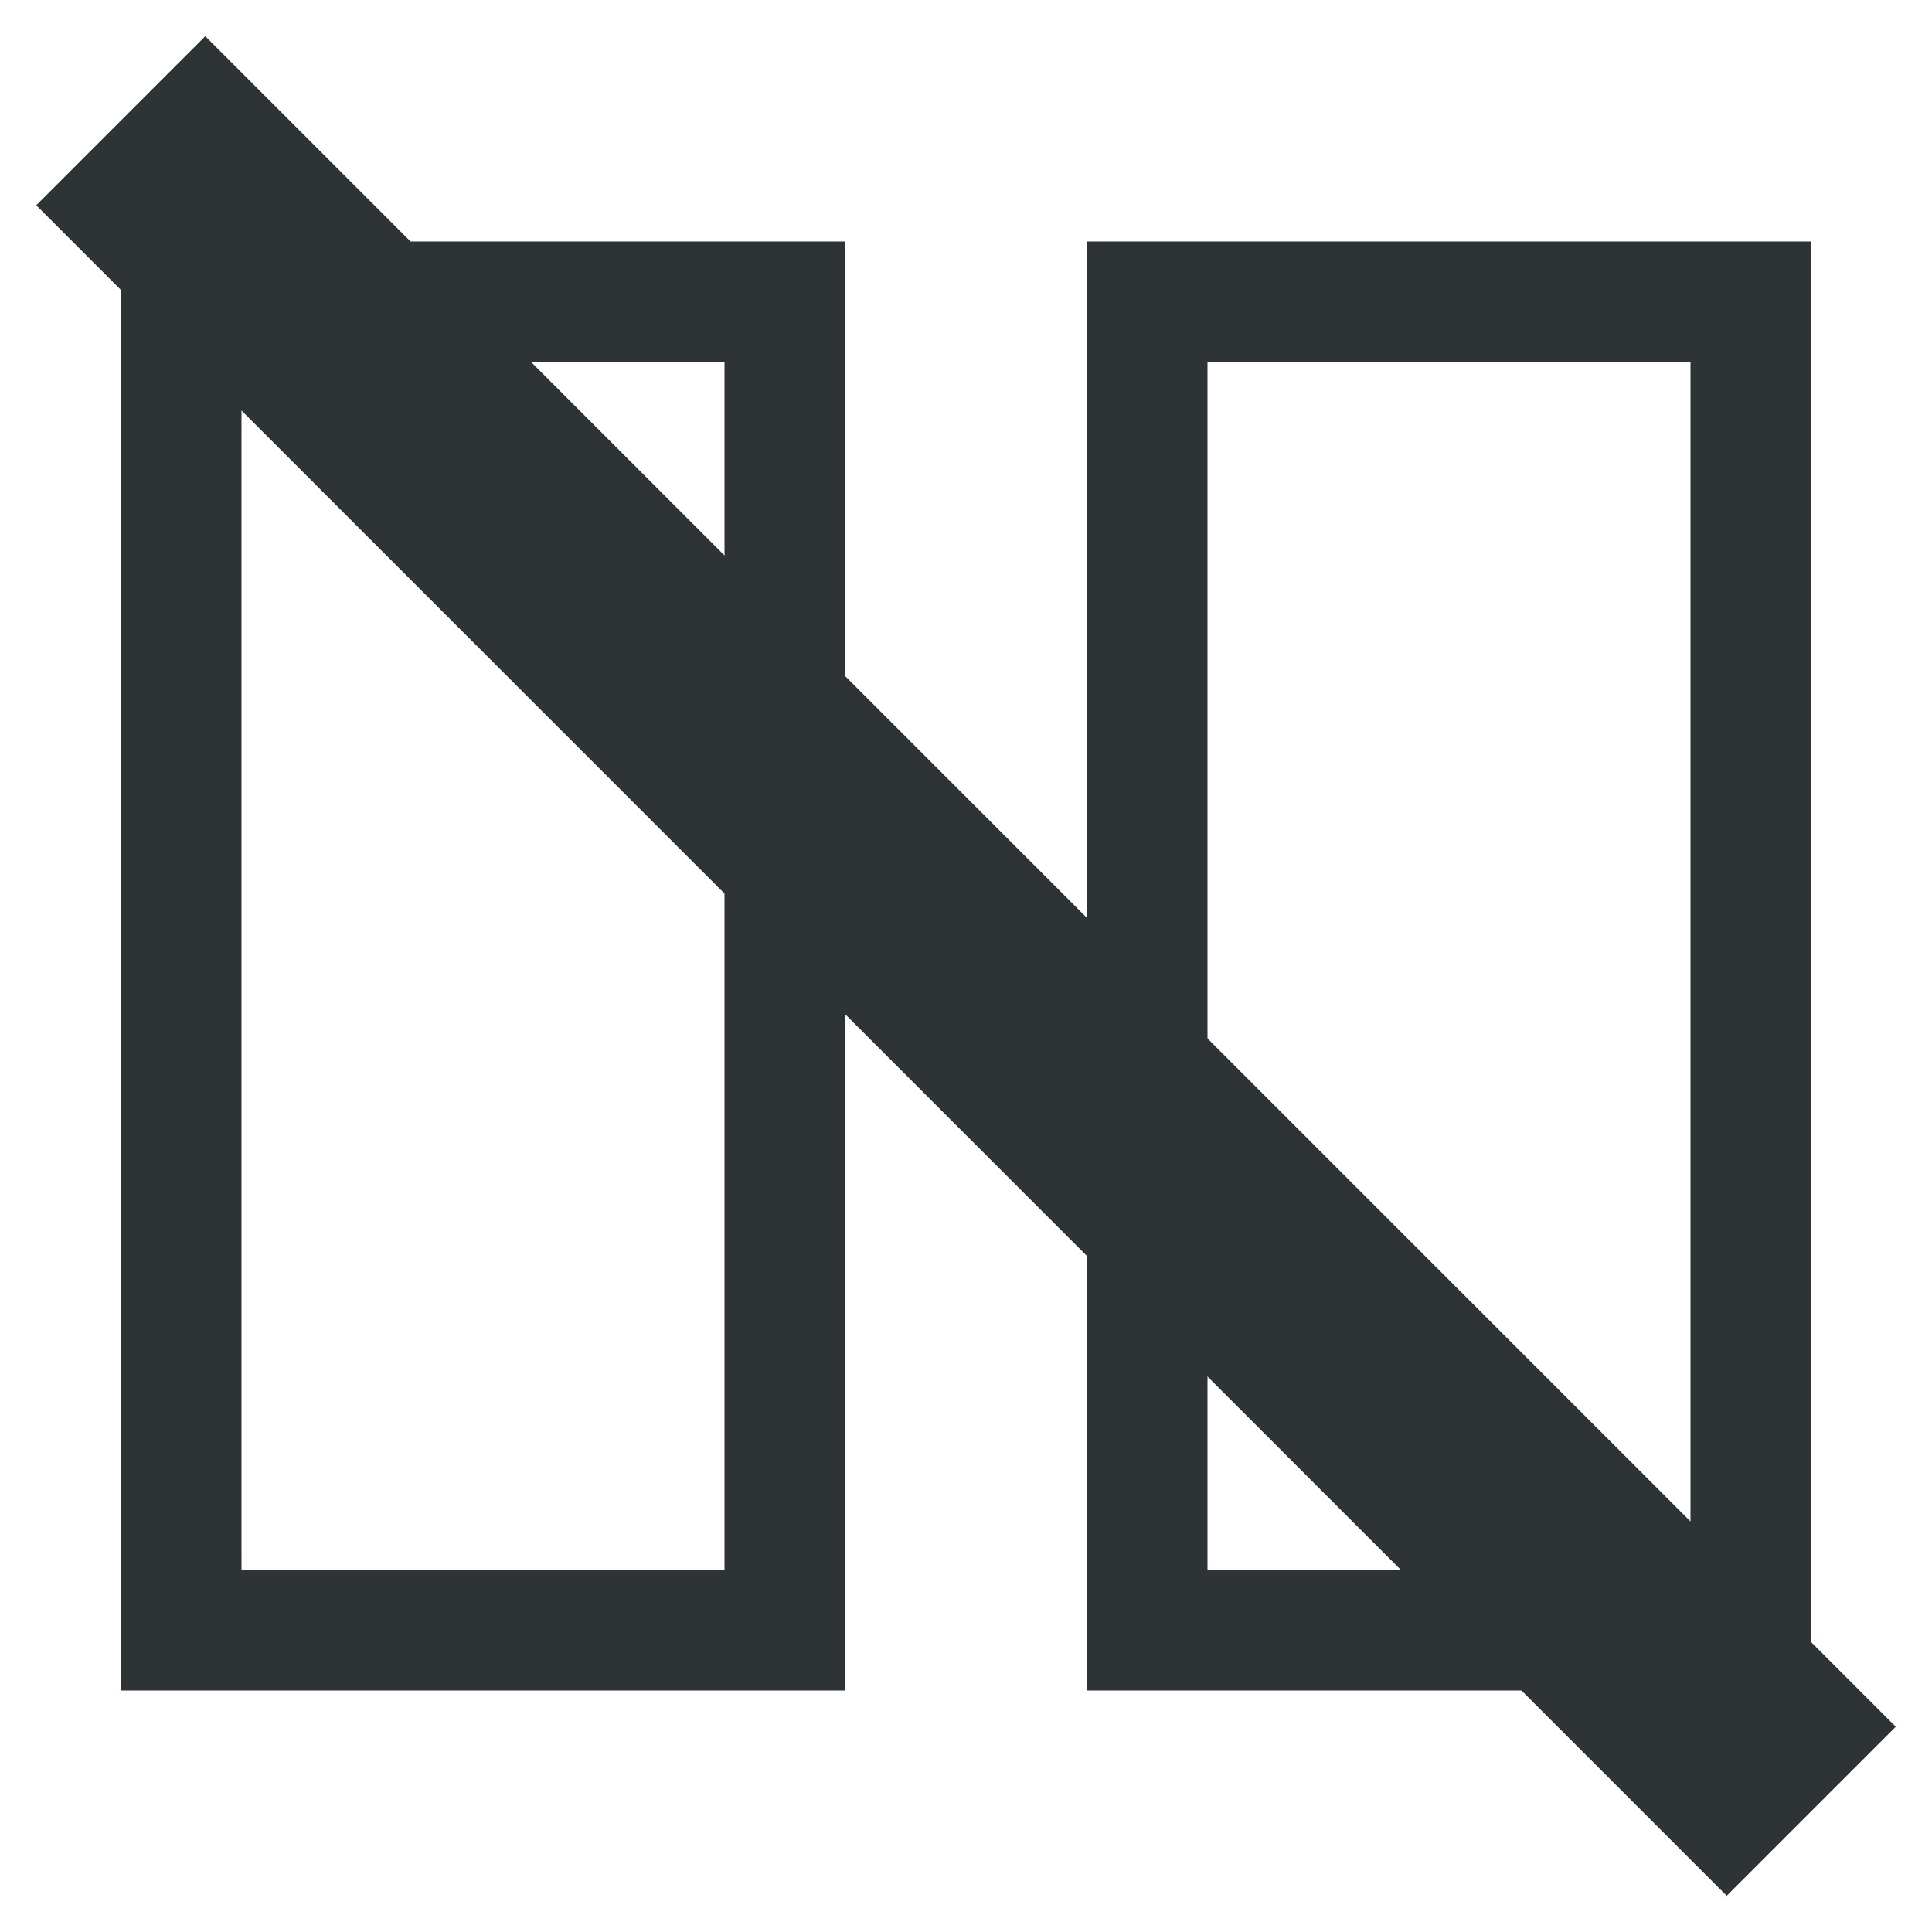
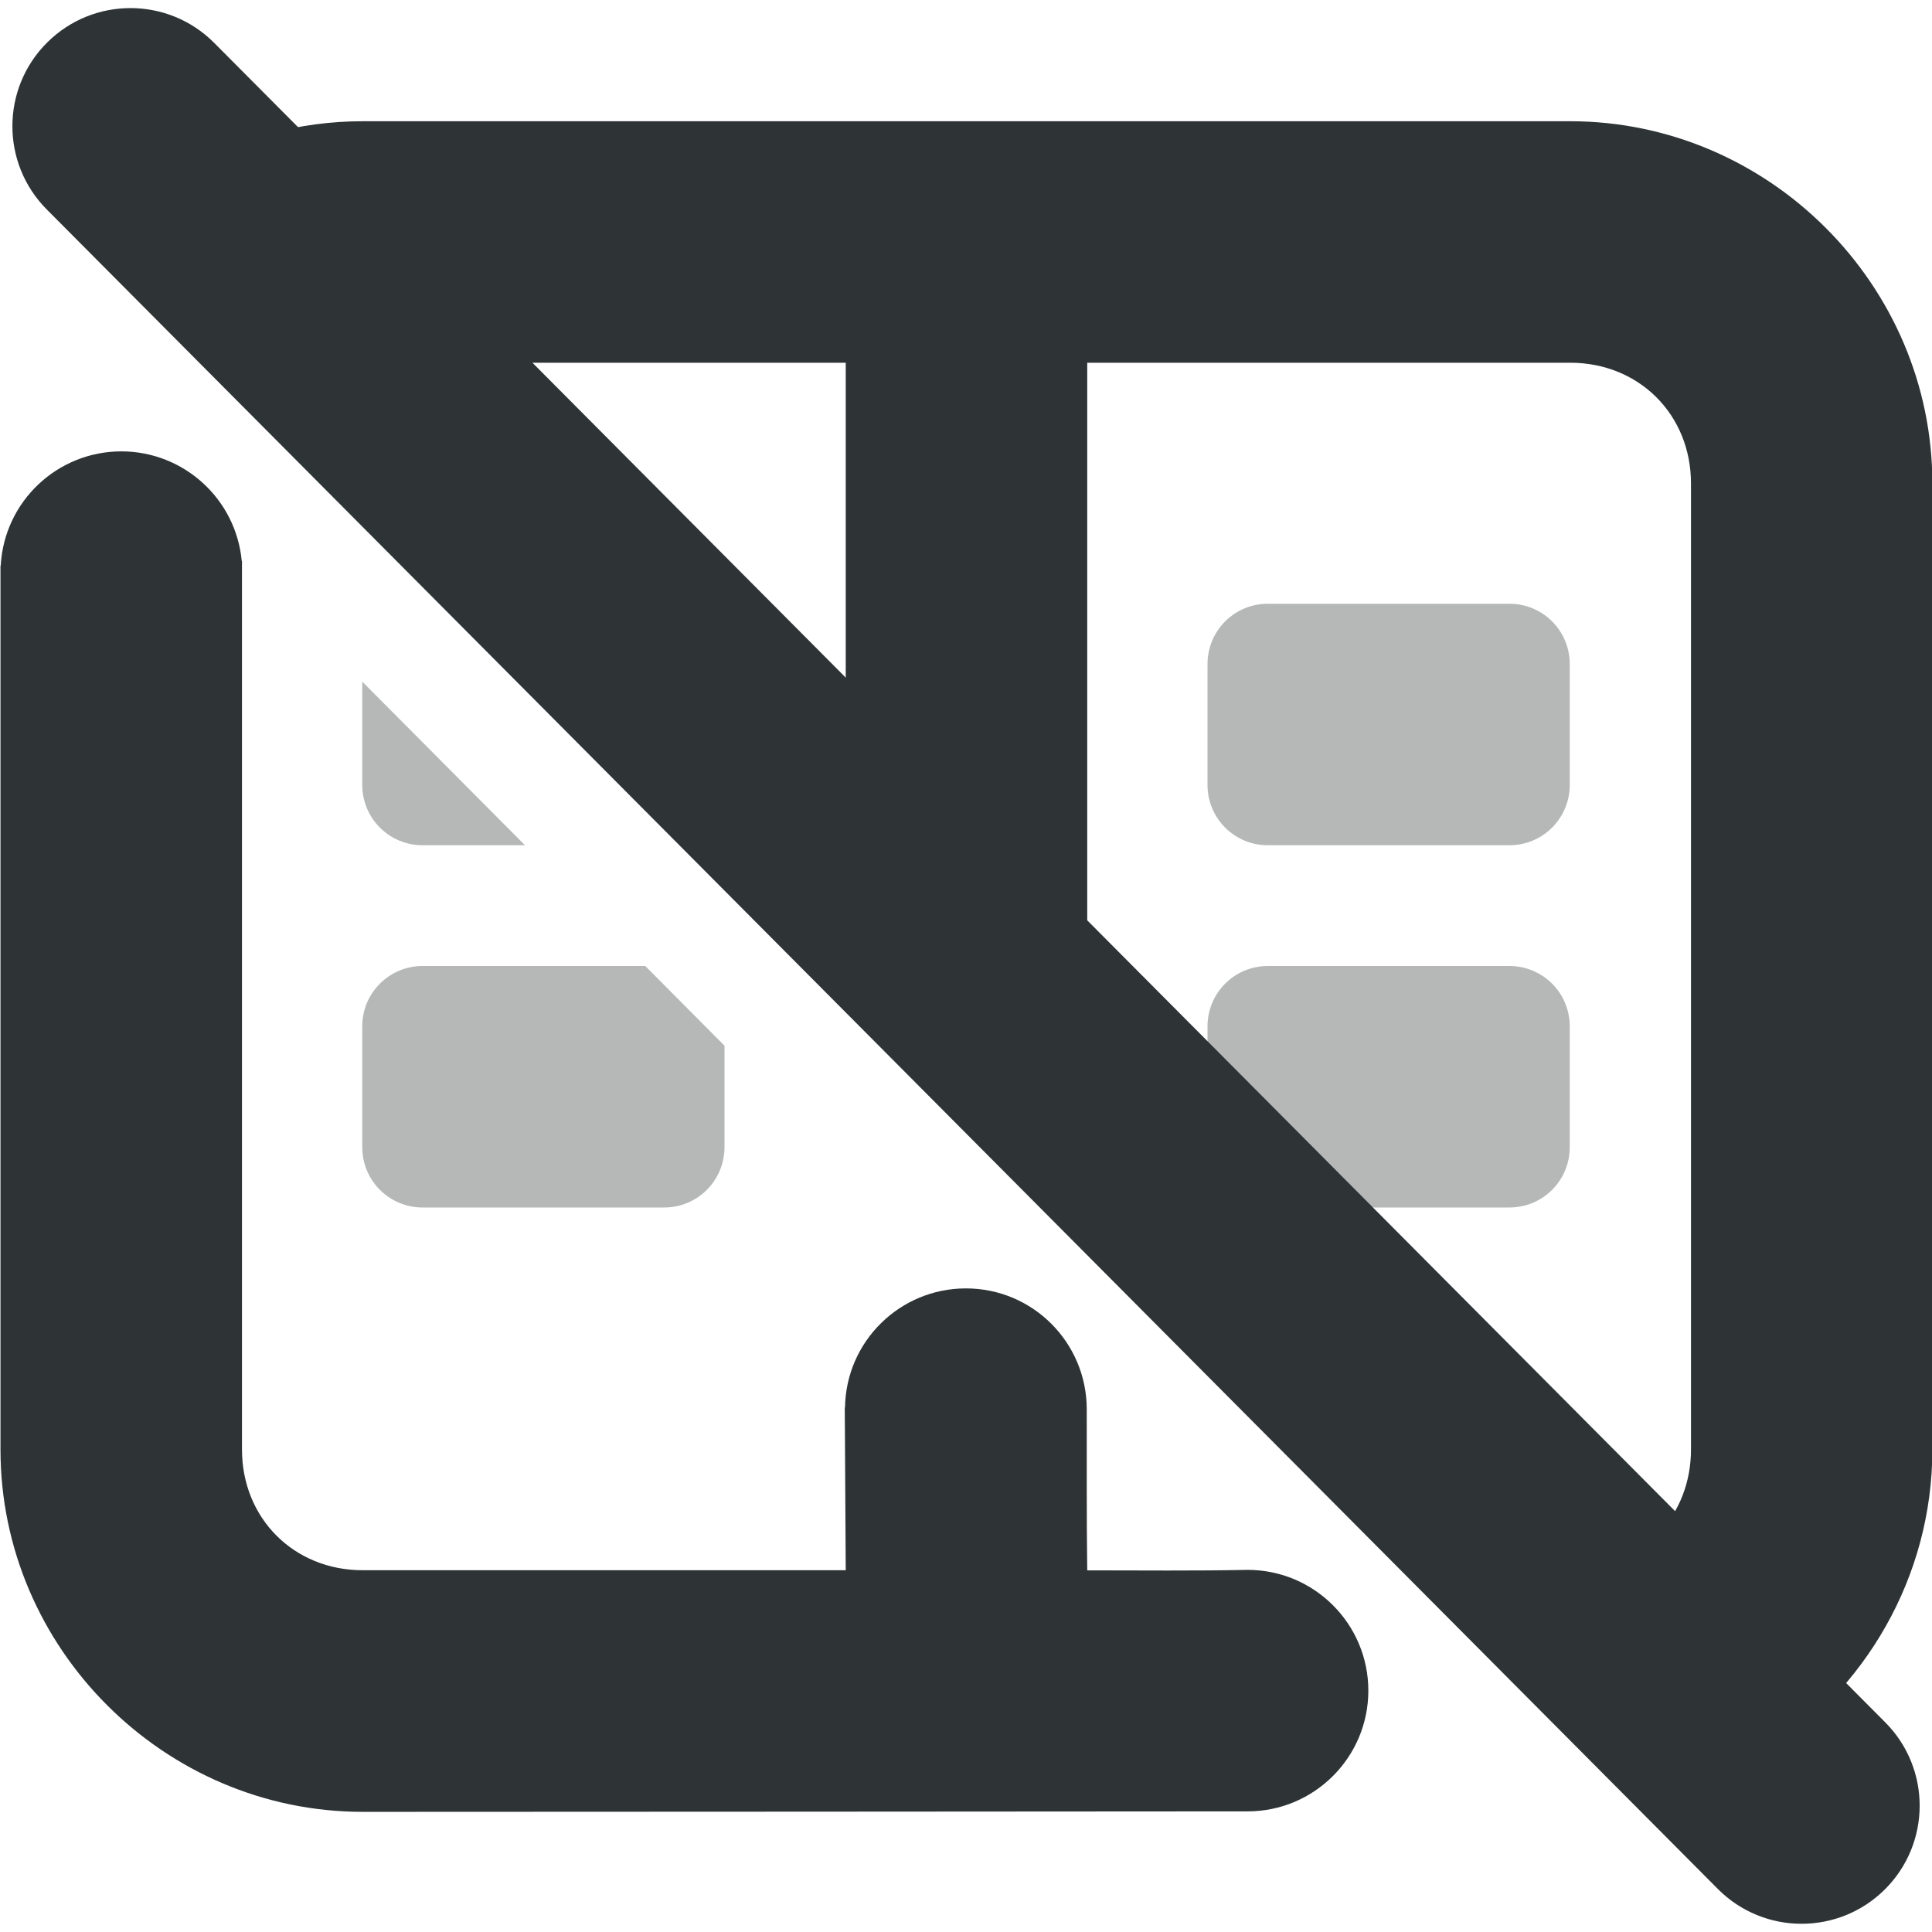
- <svg xmlns="http://www.w3.org/2000/svg" width="16" height="16" viewBox="0 0 16 16">
-   <path fill="#2e3436" fill-rule="evenodd" d="M1 2h6v12H1zm1 1v10h4V3zM9 2h6v12H9zm1 1v10h4V3z" />
-   <path fill="#2e3436" d="M1.7.3 15.7 14.3 14.3 15.7.3 1.7z" />
+ <svg xmlns="http://www.w3.org/2000/svg" width="16px" height="16px" viewBox="0 0 16 16" version="1.1" id="svg2">
+   <defs id="defs2" />
+   <path id="path1" style="fill:#2e3436;fill-opacity:0.349" d="M 5.115 5 L 6 5.889 L 6 5.5 C 6 5.223 5.777 5 5.5 5 L 5.115 5 z M 10.5 5 C 10.223 5 10 5.223 10 5.5 L 10 6.5 C 10 6.777 10.223 7 10.5 7 L 12.5 7 C 12.777 7 13 6.777 13 6.5 L 13 5.5 C 13 5.223 12.777 5 12.5 5 L 10.5 5 z M 3 5.645 L 3 6.5 C 3 6.777 3.223 7 3.5 7 L 4.348 7 L 3 5.645 z M 3.5 8 C 3.223 8 3 8.223 3 8.5 L 3 9.5 C 3 9.777 3.223 10 3.5 10 L 5.5 10 C 5.777 10 6 9.777 6 9.5 L 6 8.66 L 5.344 8 L 3.5 8 z M 10.5 8 C 10.223 8 10 8.223 10 8.5 L 10 9.5 C 10 9.777 10.223 10 10.5 10 L 12.5 10 C 12.777 10 13 9.777 13 9.5 L 13 8.5 C 13 8.223 12.777 8 12.5 8 L 10.5 8 z " />
+   <path id="path2" style="fill:#2e3436" d="m 3.004,1.004 c -0.534,0 -1.038,0.143 -1.475,0.393 l 1.6,1.607 h 3.875 v 3.895 l 2,2.01 V 3.004 h 4 c 0.57,0 1,0.43 1,1 v 8 c 0,0.546 -0.394,0.963 -0.928,0.998 l 1.527,1.535 c 0.839,-0.535 1.4,-1.474 1.4,-2.533 V 4.004 c 0,-1.645 -1.355,-3 -3,-3 z M 1.006,3.738 C 0.474,3.738 0.035,4.153 0.006,4.684 H 0.004 v 0.055 7.266 c 0,1.645 1.355,3 3,3 0,0 7.32,-0.003 7.328,-0.004 0.552,5.9e-5 1,-0.448 1,-1 5.9e-5,-0.552 -0.448,-1 -1,-1 -0.442,0.009 -0.885,0.004 -1.328,0.004 C 8.998,12.56 9.001,12.116 9,11.672 9,11.118 8.552,10.669 7.998,10.67 c -0.547,5.52e-4 -0.992,0.44 -1,0.986 h -0.002 l 0.008,1.348 h -4 c -0.57,0 -1,-0.43 -1,-1 2.082e-4,-2.452 2.052e-4,-4.905 0,-7.357 h -0.002 v -0.002 C 1.953,4.131 1.522,3.739 1.006,3.738 Z" />
+   <rect style="fill:#2e3436;stroke-width:1.494;fill-opacity:1" id="rect2" width="1.956" height="21.577" x="-0.949" y="0.525" ry="0.978" transform="rotate(-44.85599)" />
</svg>
